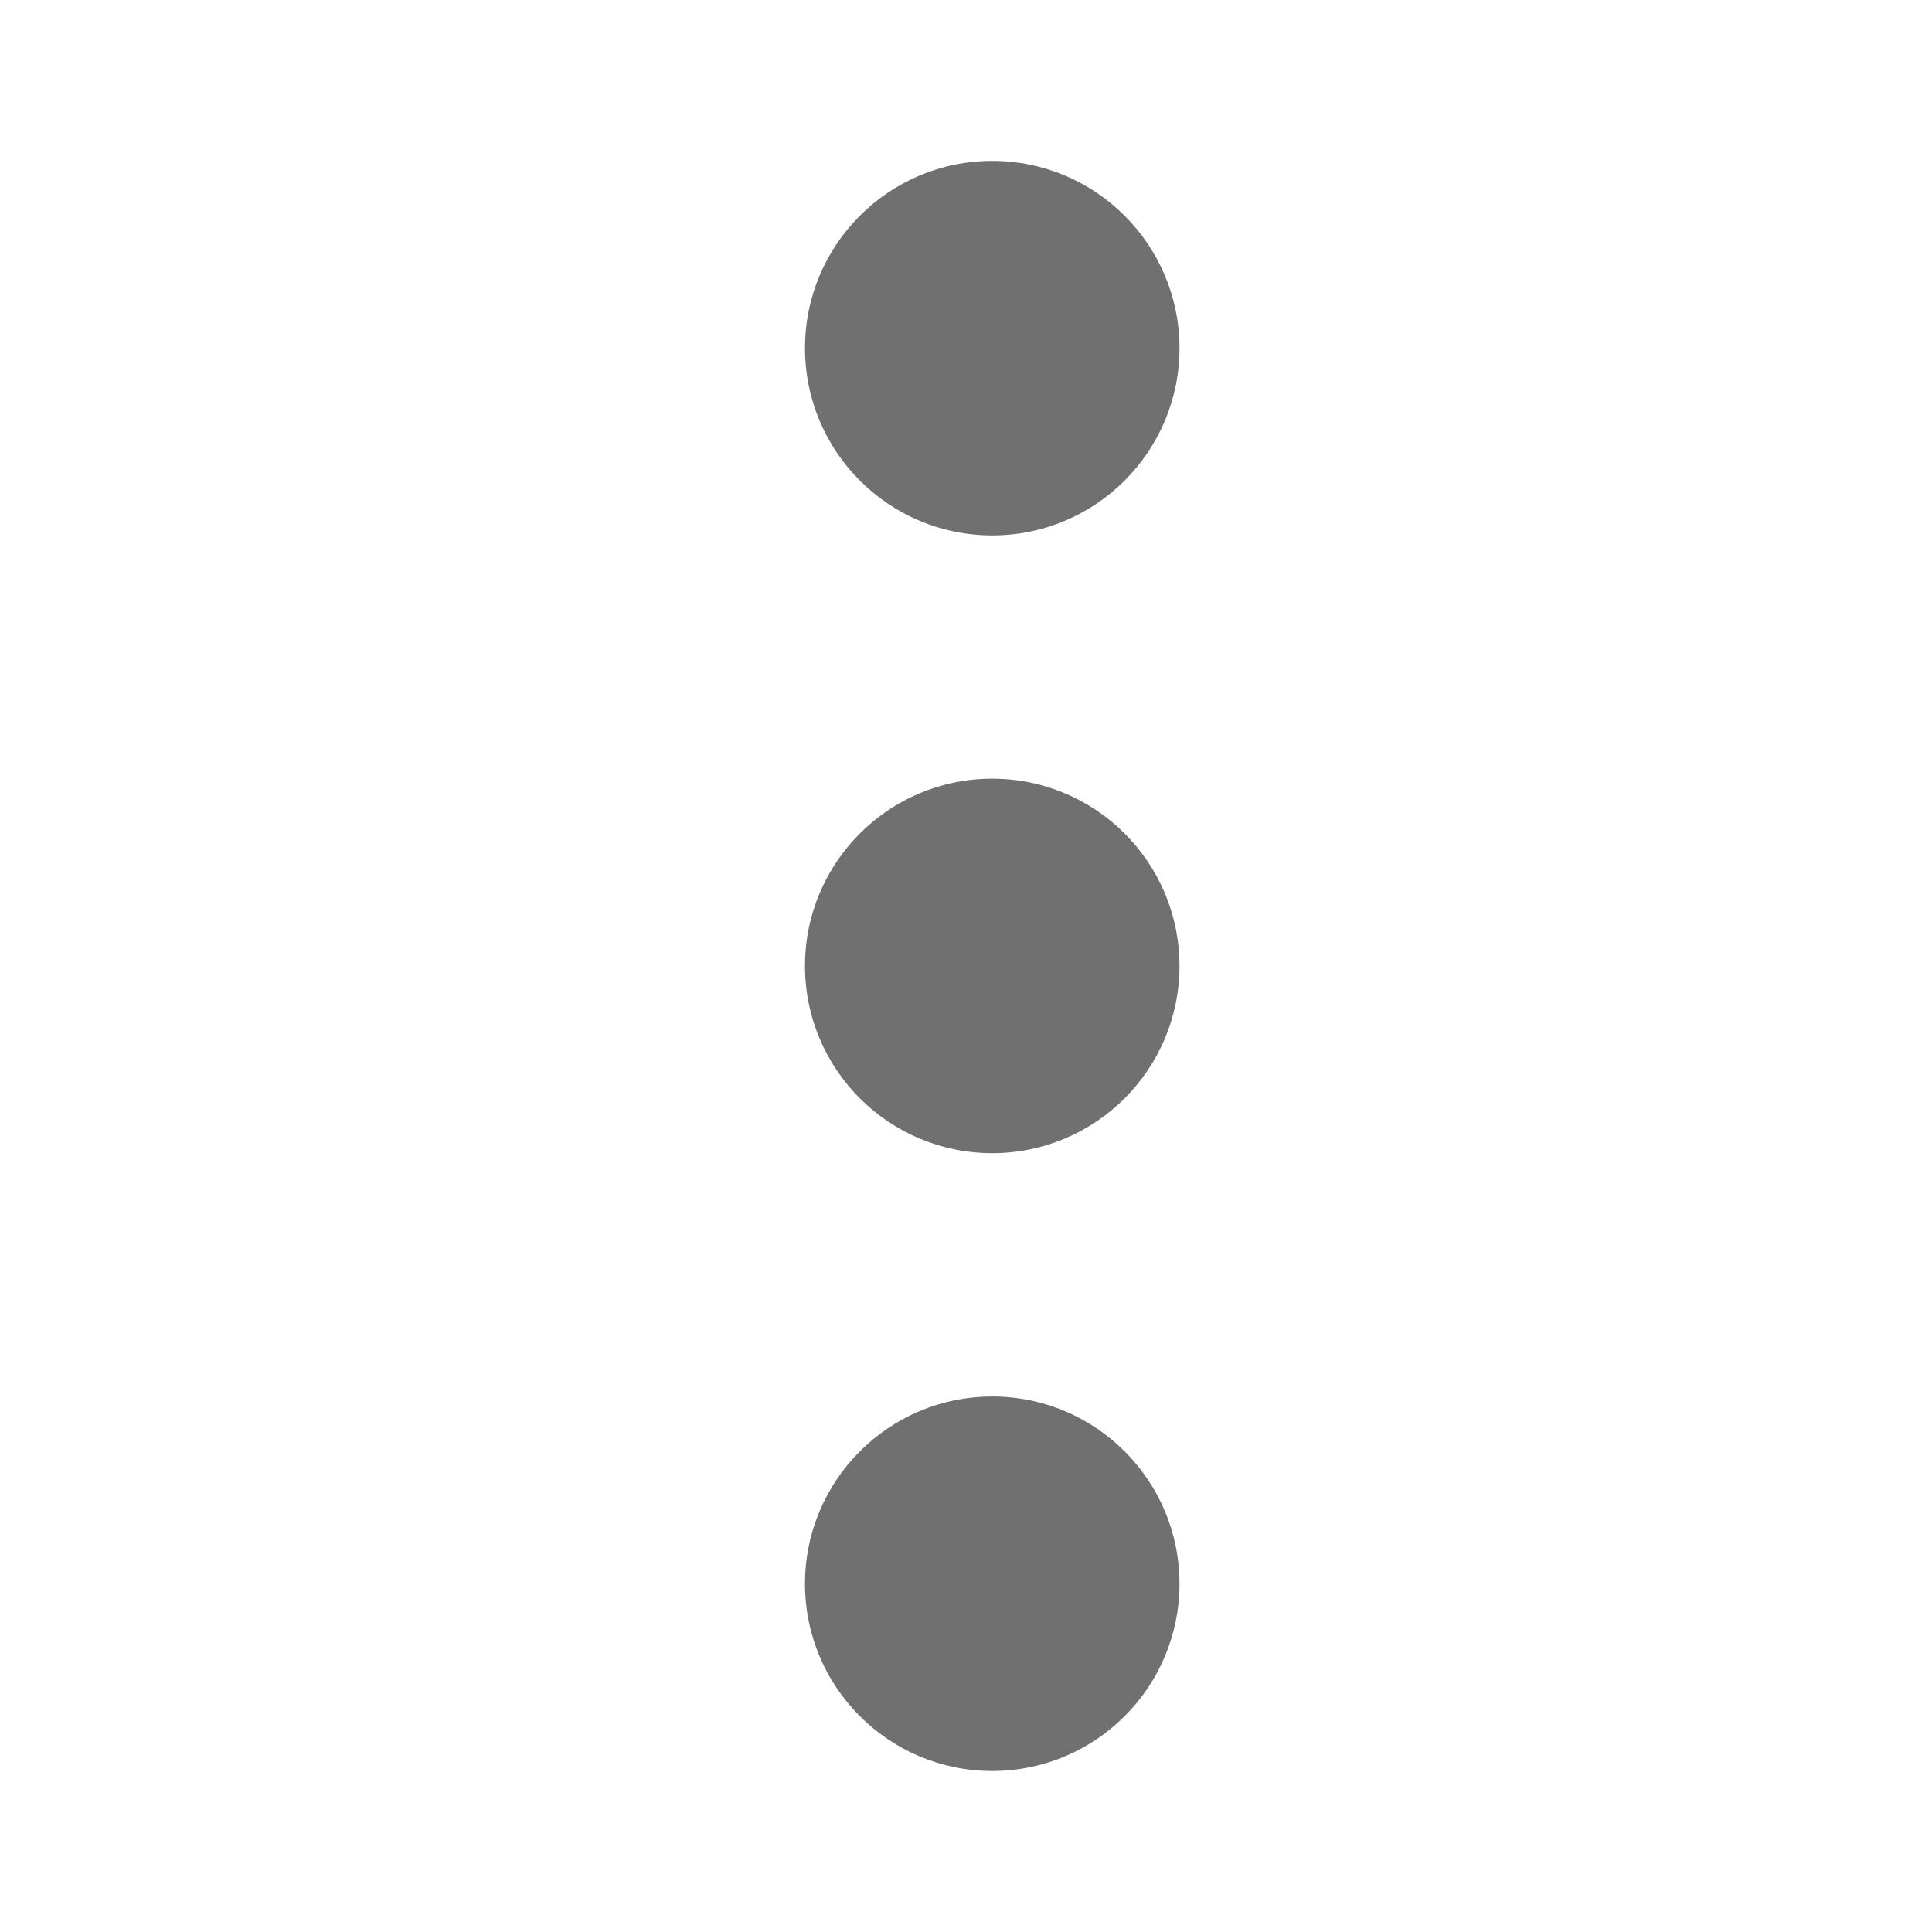
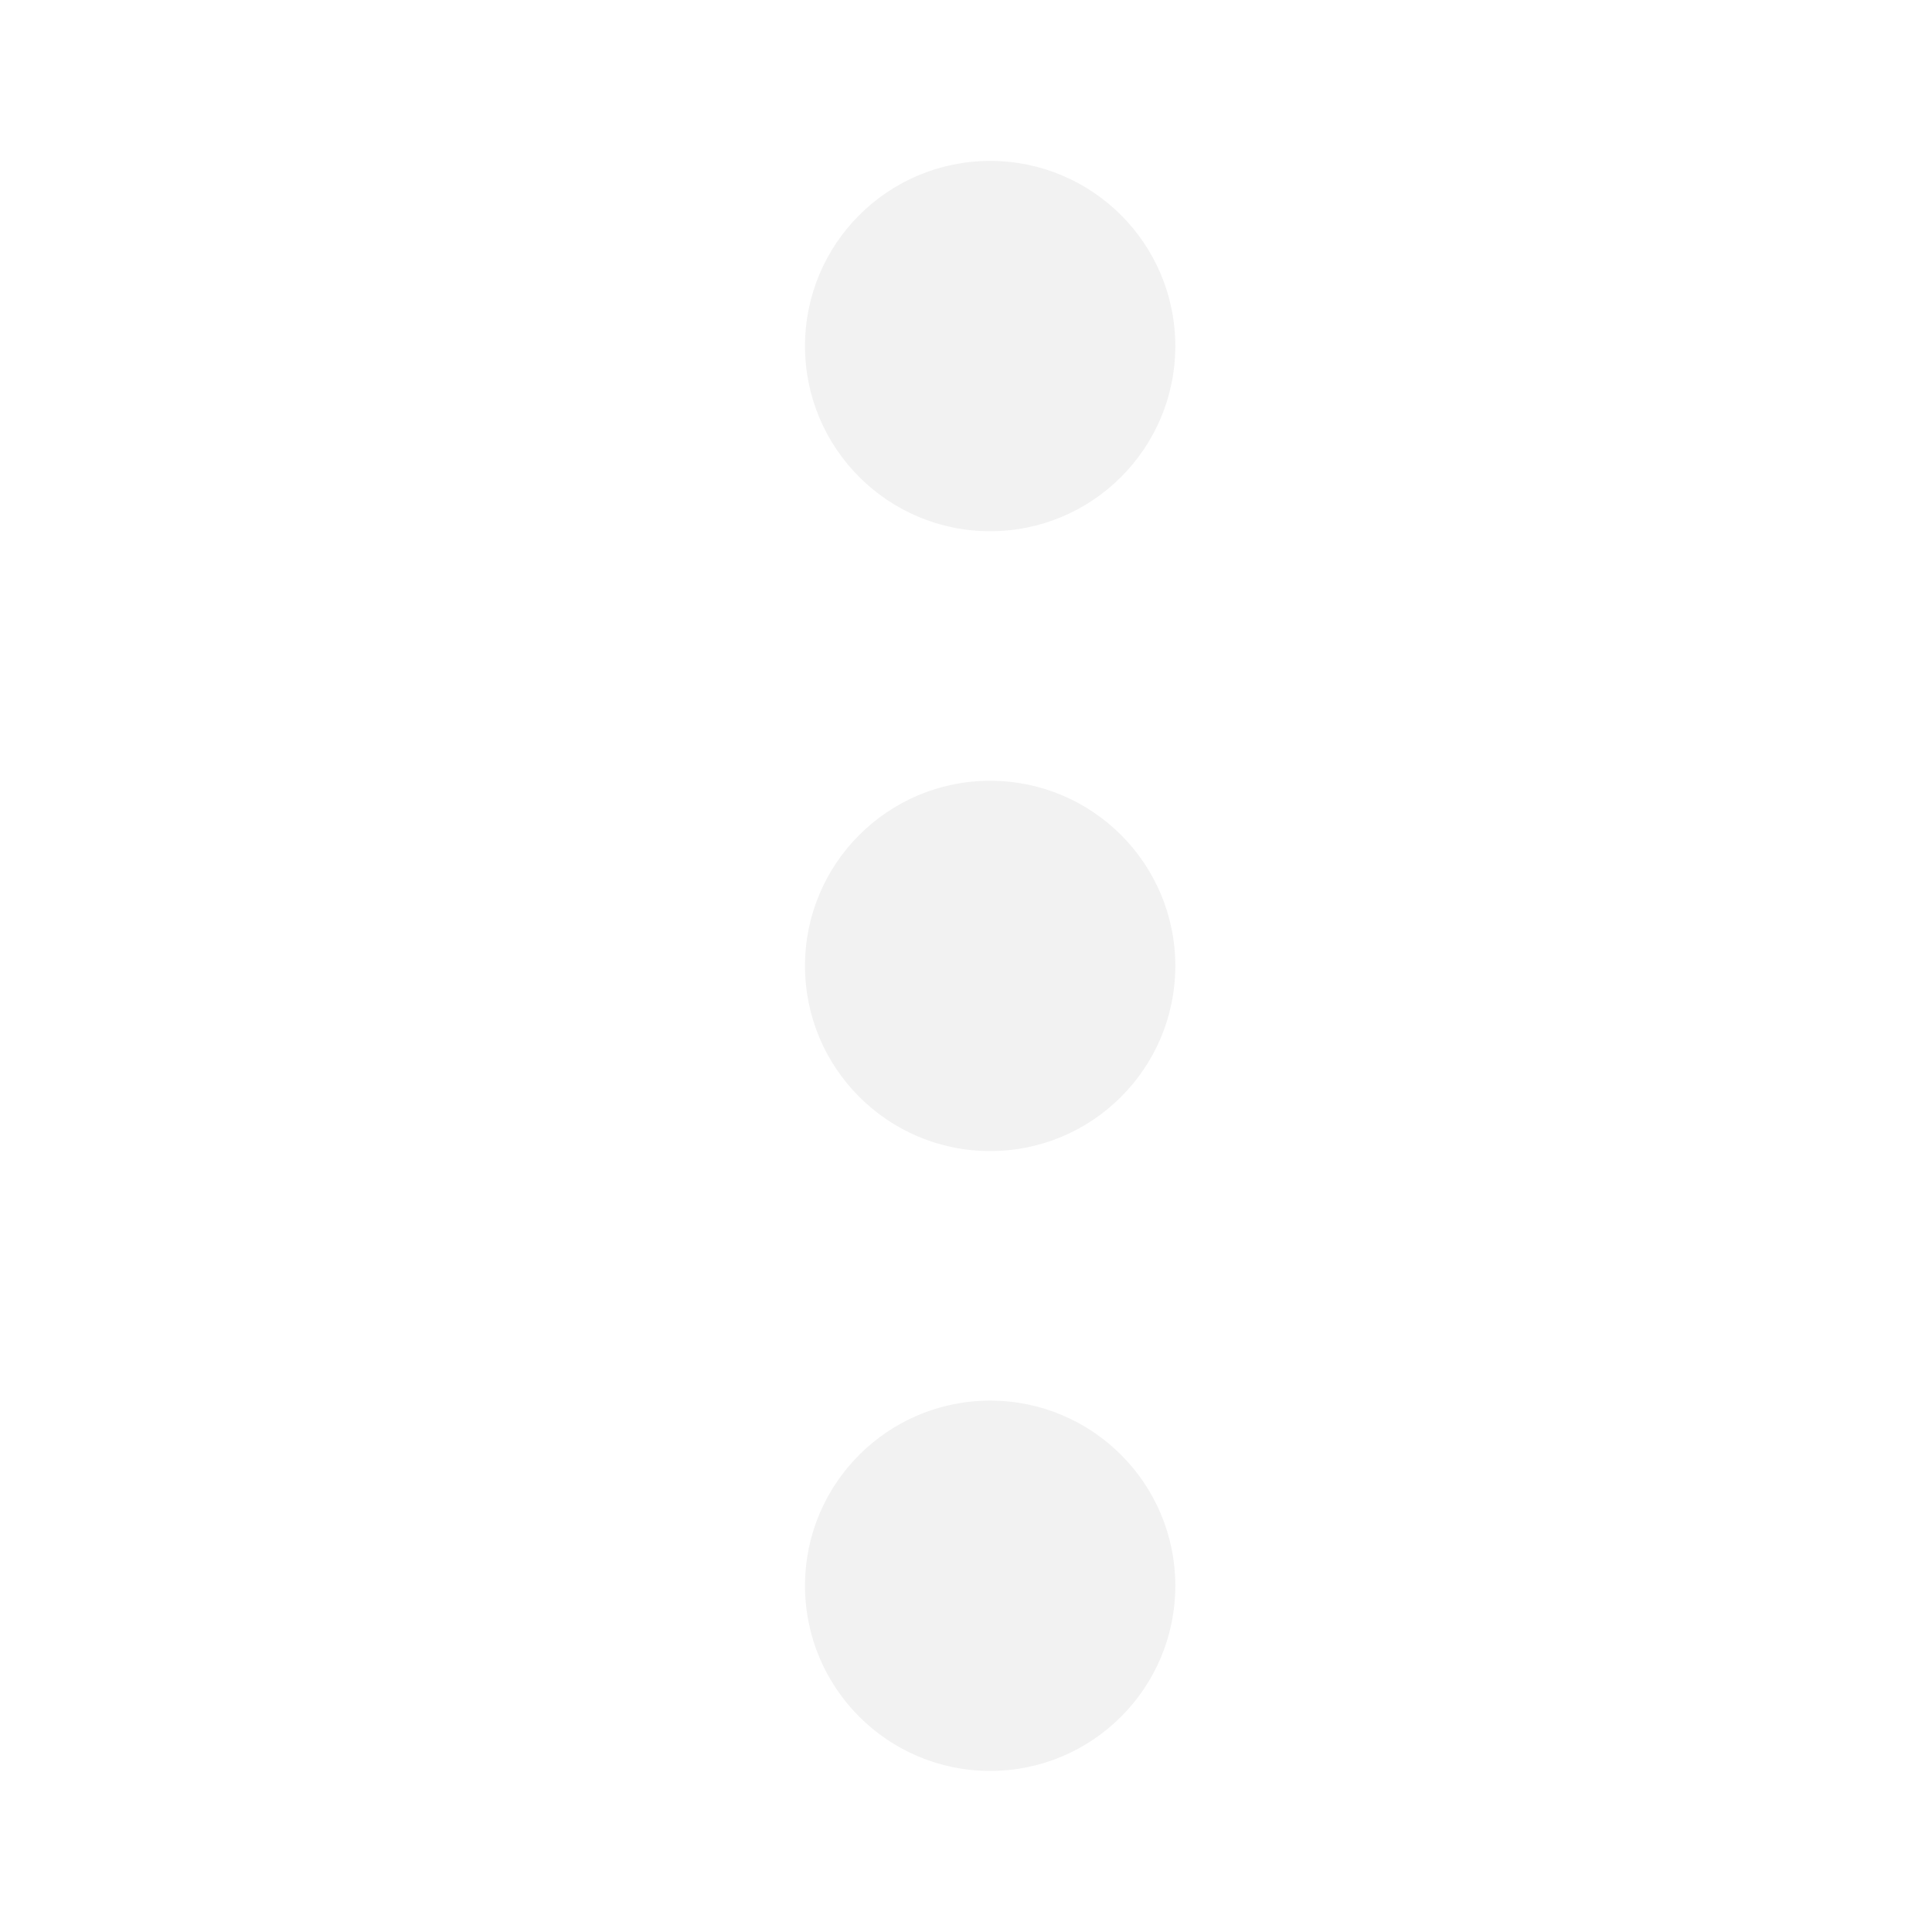
- <svg xmlns="http://www.w3.org/2000/svg" width="24" height="24" viewBox="0 0 24 24">
-   <defs>
-     <style type="text/css">
-             .cls-1{fill:#707070}.cls-2{fill:none}
-         </style>
-   </defs>
+ <svg xmlns="http://www.w3.org/2000/svg" version="1.1" id="Camada_1" x="0px" y="0px" viewBox="0 0 24 24" style="enable-background:new 0 0 24 24;" xml:space="preserve">
+   <style type="text/css">
+ 	.st0{fill:#F2F2F2;}
+ 	.st1{fill:none;}
+ </style>
  <g id="ic-menu-hover" transform="translate(-1305 -403.703)">
-     <g id="Group_8259" data-name="Group 8259" transform="translate(1315 405.702)">
-       <circle id="Ellipse_34" cx="2.326" cy="2.326" r="2.326" class="cls-1" data-name="Ellipse 34" />
-       <circle id="Ellipse_35" cx="2.326" cy="2.326" r="2.326" class="cls-1" data-name="Ellipse 35" transform="translate(0 15.349)" />
-       <circle id="Ellipse_36" cx="2.326" cy="2.326" r="2.326" class="cls-1" data-name="Ellipse 36" transform="translate(0 7.674)" />
+     <g id="Group_8259" transform="translate(1315 405.702)">
+       <circle id="Ellipse_34" class="st0" cx="2.3" cy="2.3" r="2.3" />
+       <circle id="Ellipse_35" class="st0" cx="2.3" cy="17.7" r="2.3" />
+       <circle id="Ellipse_36" class="st0" cx="2.3" cy="10" r="2.3" />
    </g>
-     <path id="Rectangle_3773" d="M0 0h24v24H0z" class="cls-2" data-name="Rectangle 3773" transform="translate(1305 403.703)" />
+     <path id="Rectangle_3773" class="st1" d="M1305,403.7h24v24h-24V403.7z" />
  </g>
</svg>
